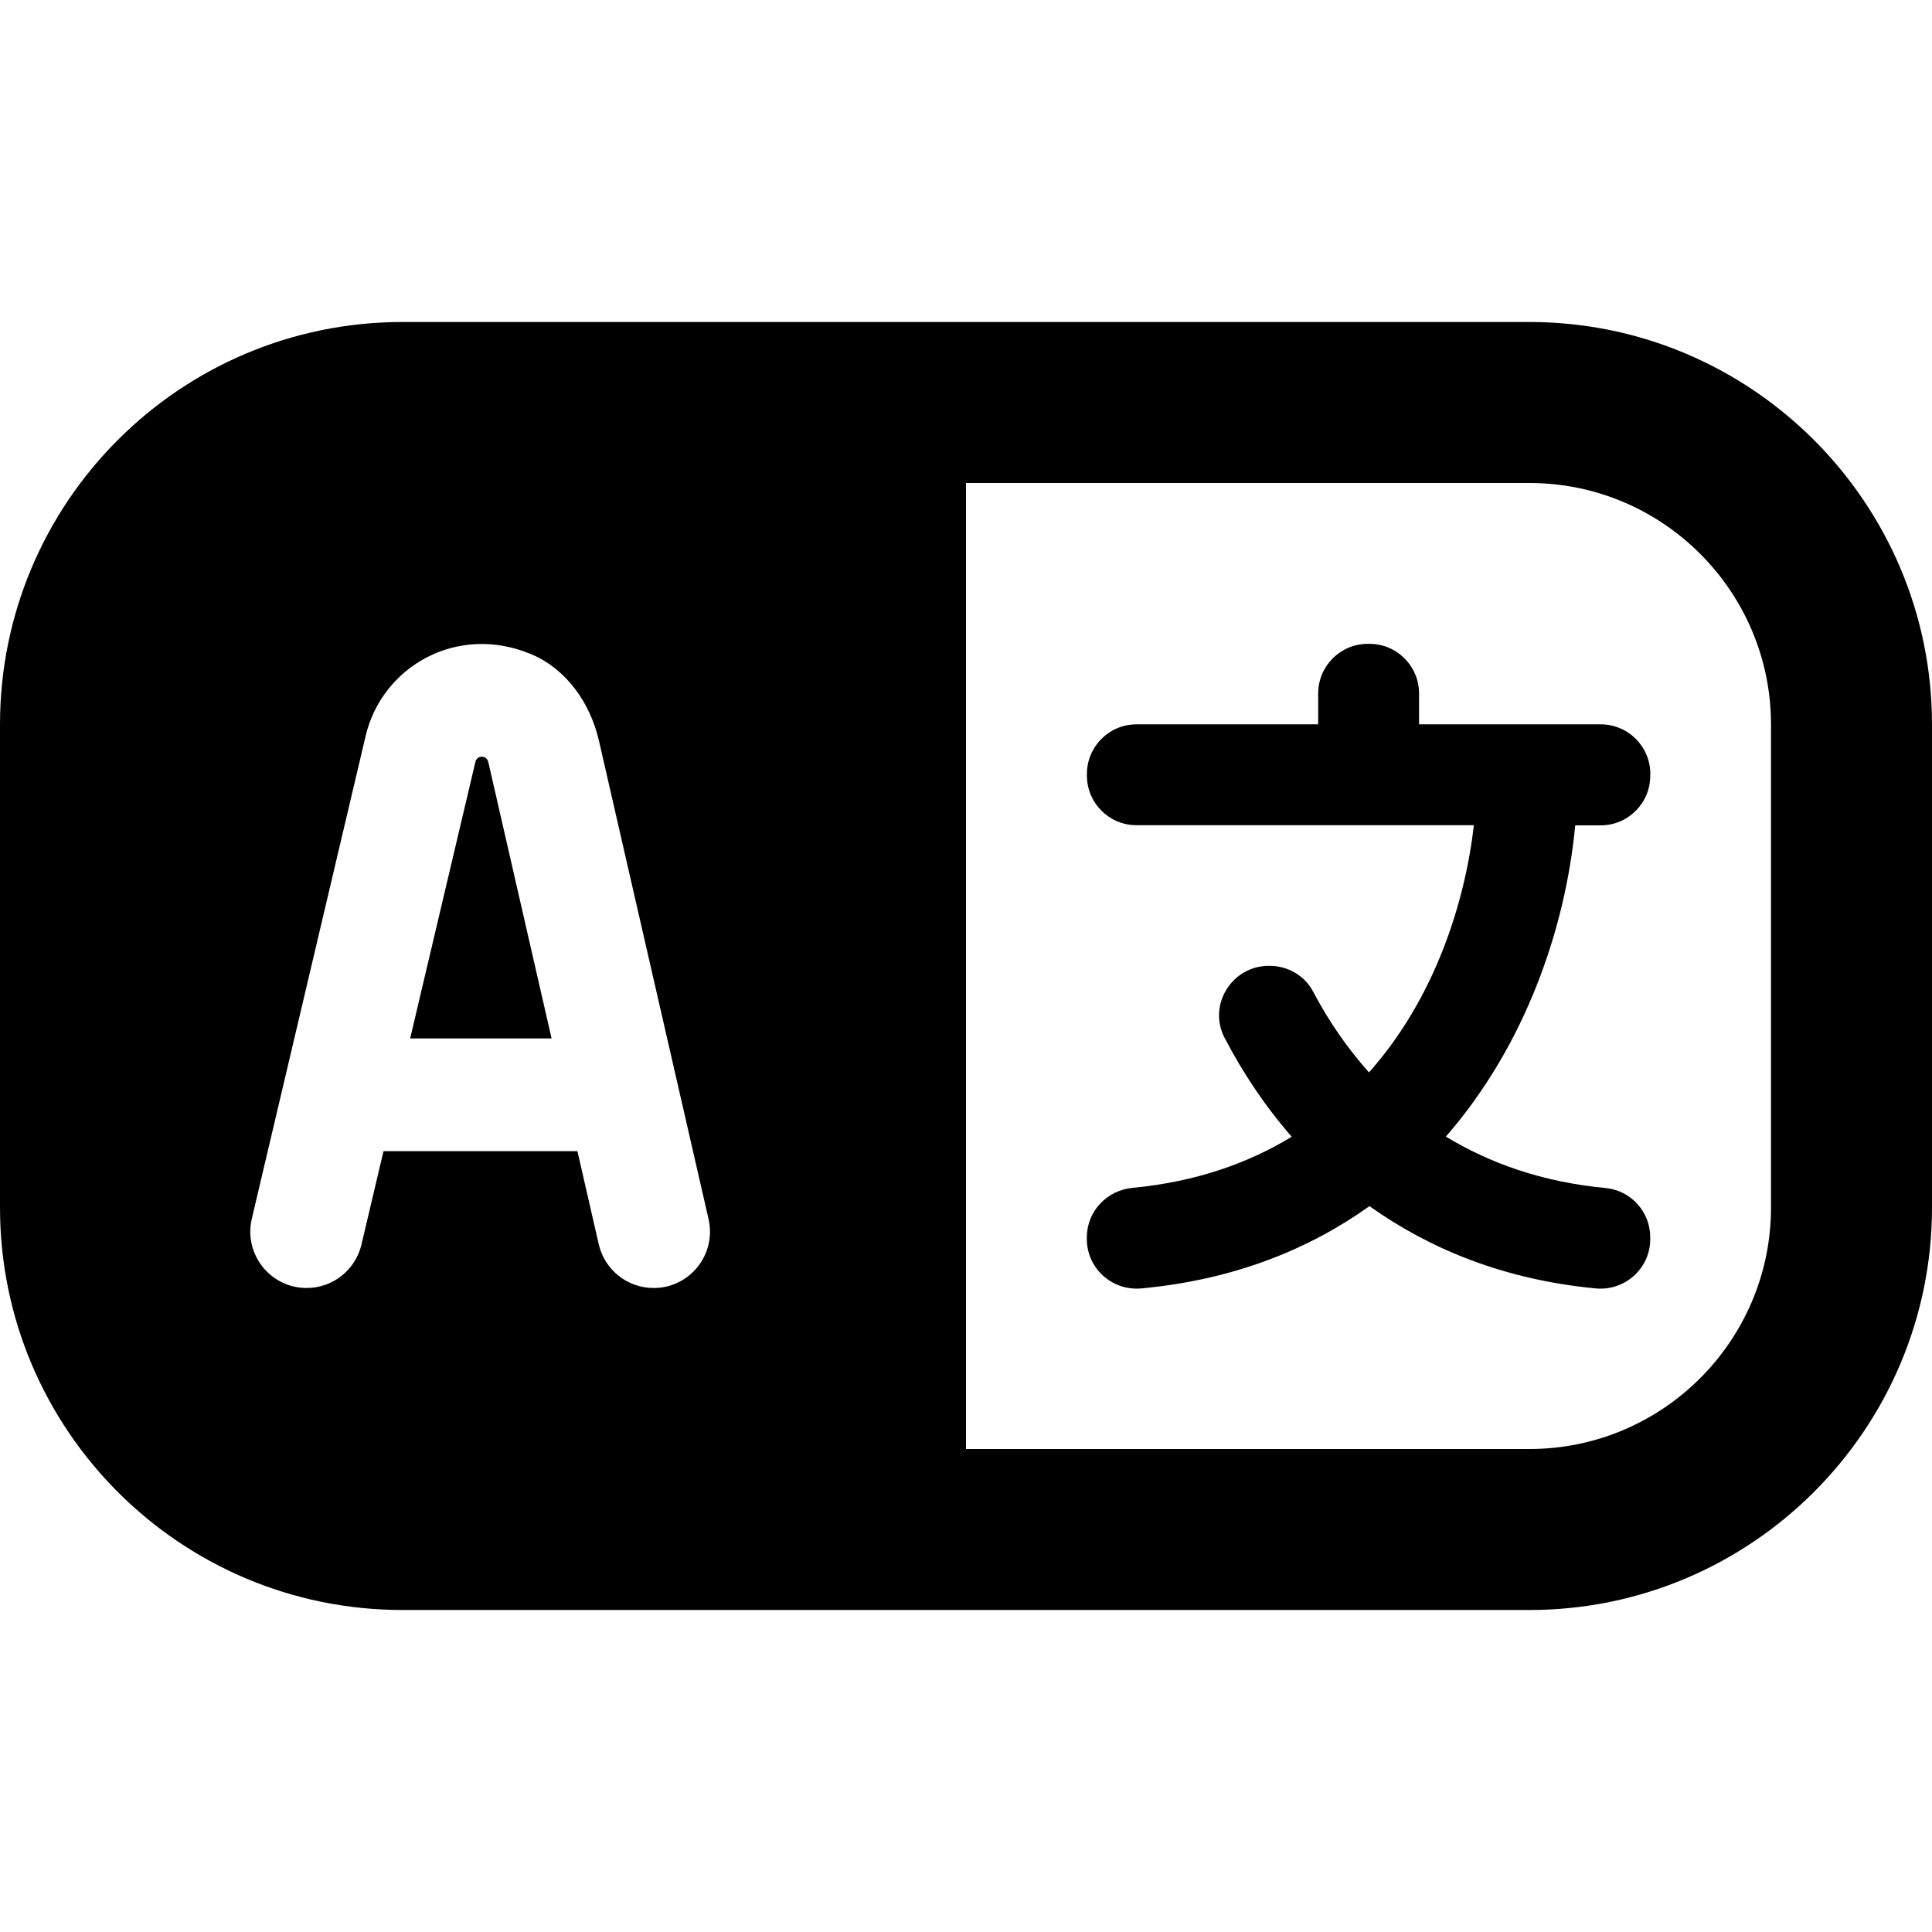
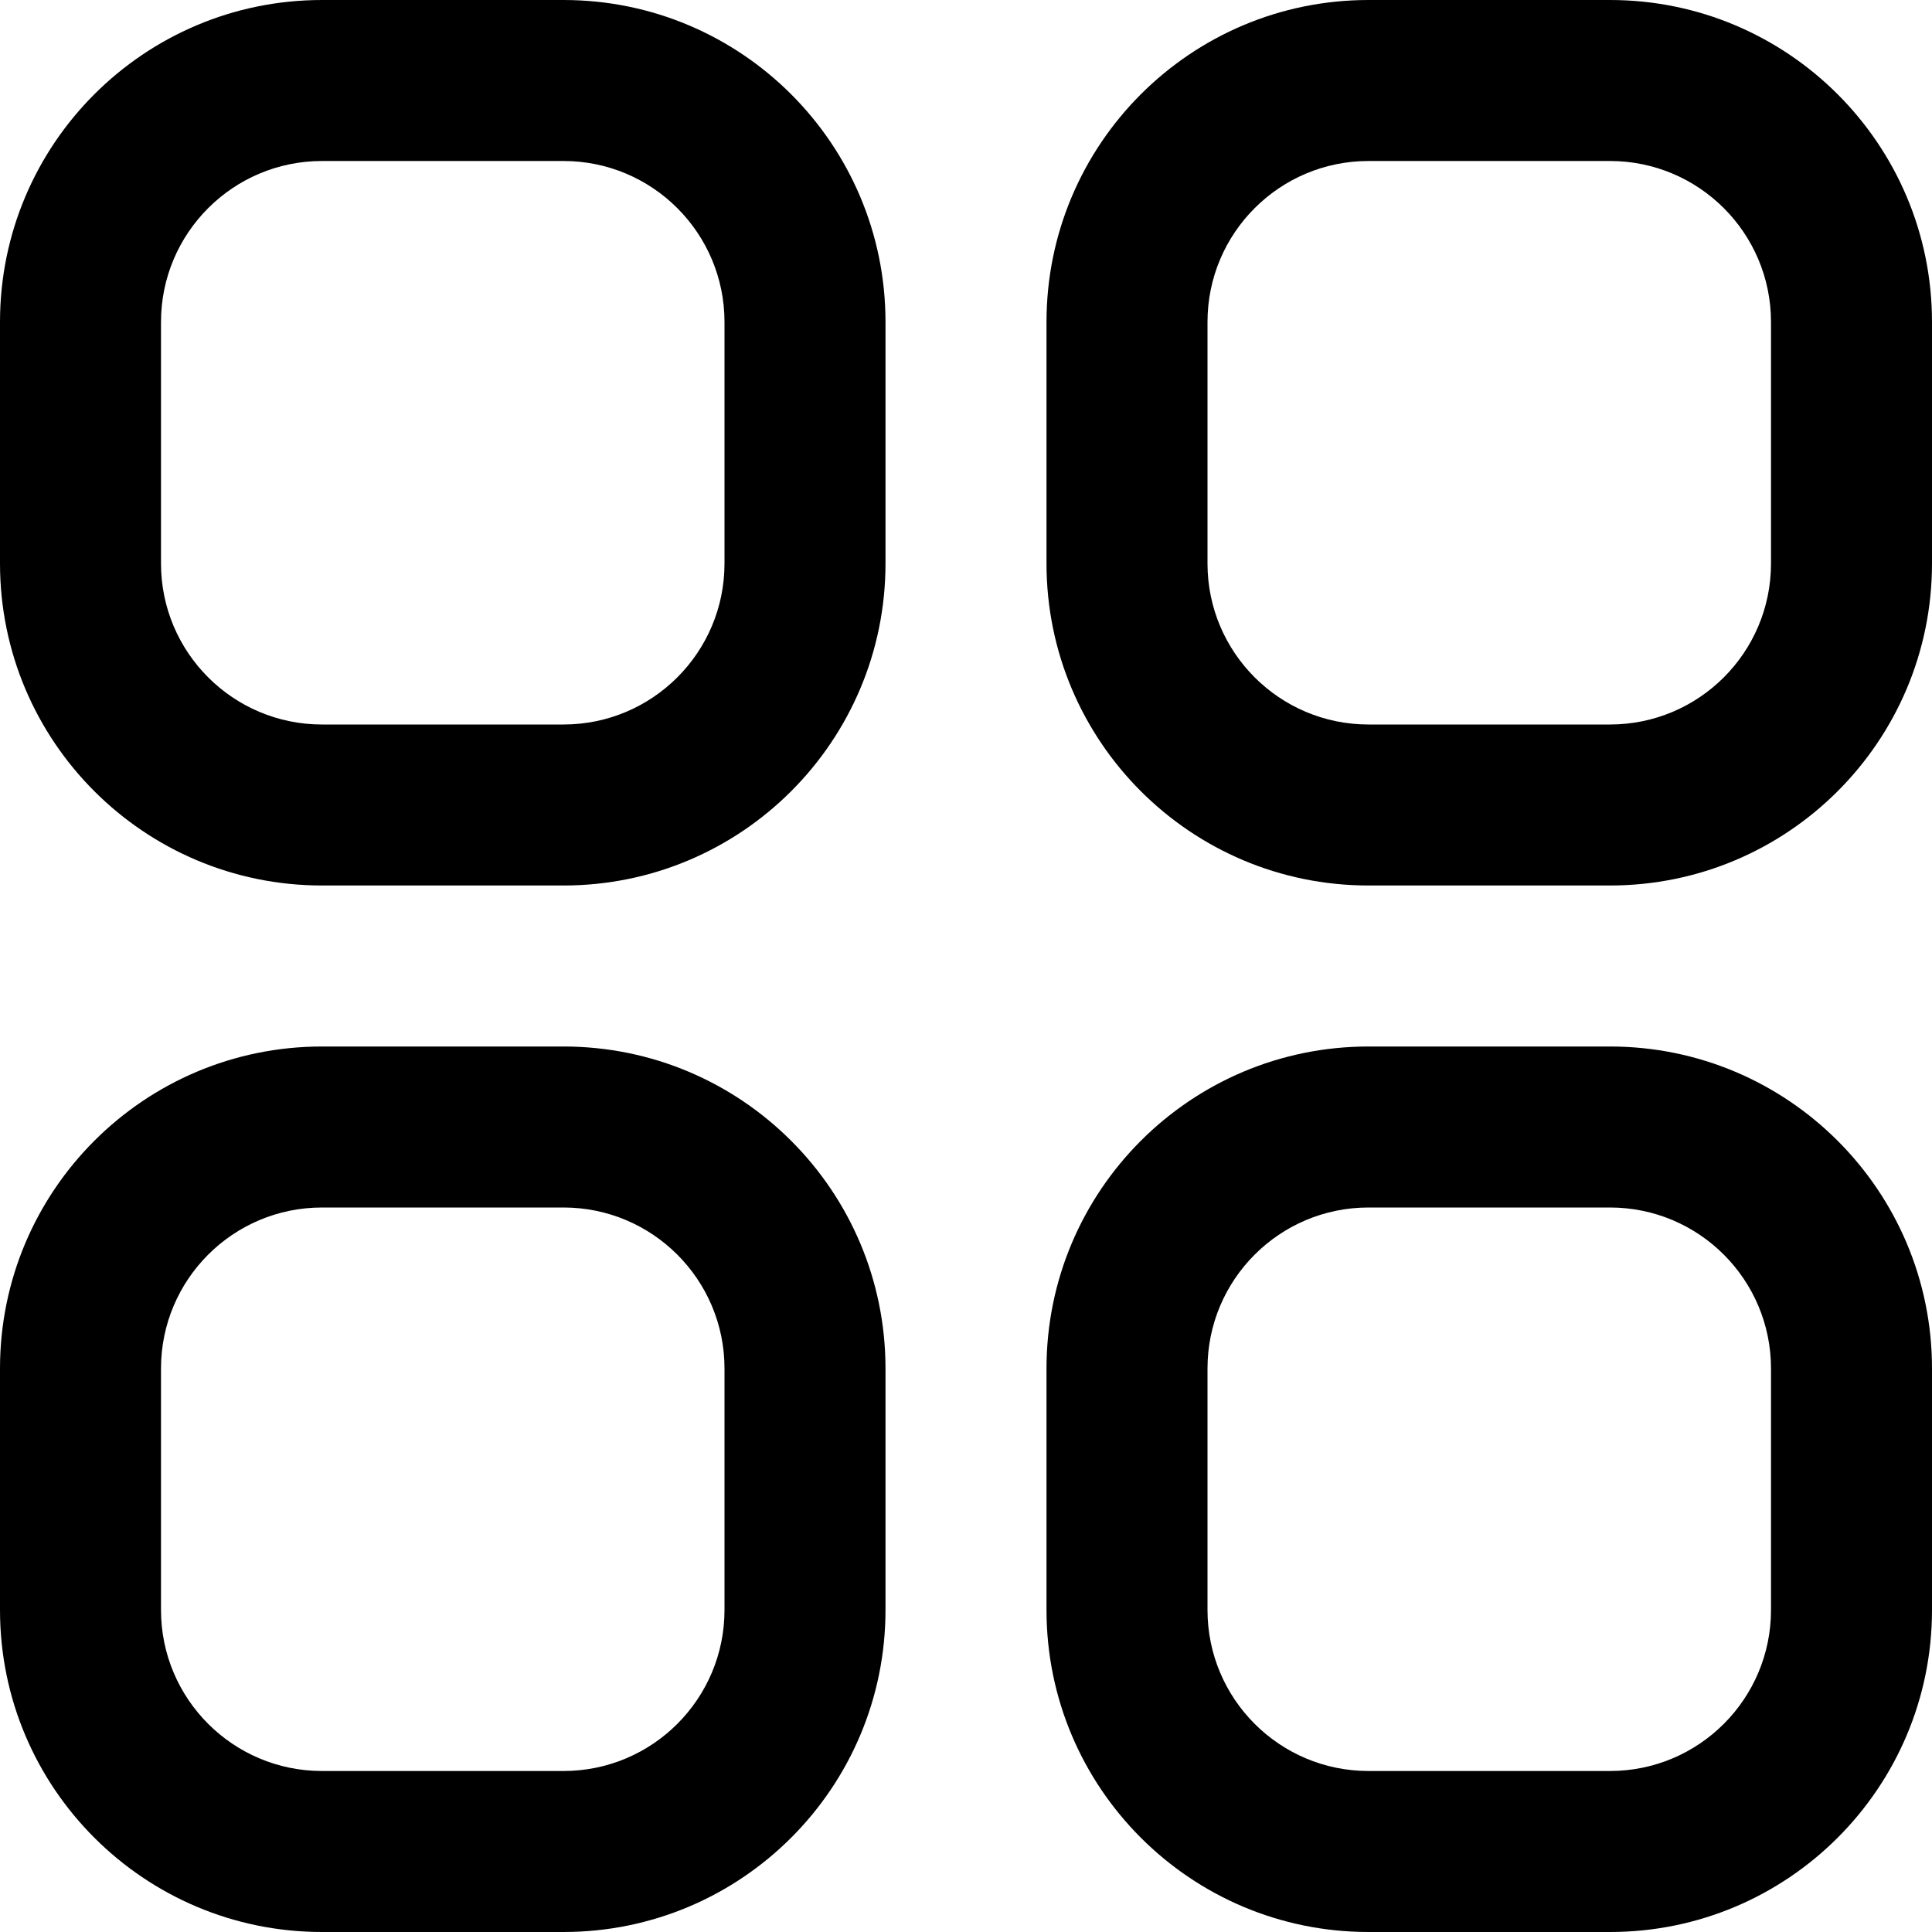
- <svg xmlns="http://www.w3.org/2000/svg" id="Layer_1" data-name="Layer 1" viewBox="0 0 24 24" width="512" height="512">
-   <path d="m19,4H5c-2.761,0-5,2.238-5,5v6c0,2.761,2.239,5,5,5h14c2.757,0,5-2.243,5-5v-6c0-2.757-2.243-5-5-5Zm-10.878,12h-.002c-.326,0-.609-.225-.682-.543l-.265-1.157h-2.409l-.274,1.161c-.075.316-.356.539-.681.539-.451,0-.784-.421-.681-.86l1.413-5.993c.201-.866,1.137-1.406,2.056-1.021.439.184.734.606.842,1.07l1.363,5.948c.1.438-.232.856-.682.856Zm13.878-1c0,1.654-1.346,3-3,3h-7V6h7c1.654,0,3,1.346,3,3v6Zm-1.5-5.384v.021c0,.34-.276.616-.616.616h-.316c-.121,1.275-.617,2.731-1.607,3.866.542.329,1.192.564,1.984.639.315.03.555.296.555.613v.021c0,.366-.316.648-.68.613-1.137-.109-2.059-.489-2.808-1.022-.753.538-1.686.915-2.832,1.022-.364.034-.679-.248-.679-.614v-.021c0-.321.248-.584.568-.614.788-.075,1.438-.307,1.977-.635-.331-.379-.607-.794-.833-1.227-.213-.408.089-.896.549-.896h.01c.226,0,.437.122.541.322.185.352.416.691.693,1.002.818-.92,1.192-2.108,1.303-3.071h-4.191c-.34,0-.616-.276-.616-.616v-.021c0-.34.276-.616.616-.616h2.257v-.384c0-.34.276-.616.616-.616h.021c.34,0,.616.276.616.616v.384h2.257c.34,0,.616.276.616.616Zm-14.435-.153l.787,3.437h-1.757l.811-3.437c.009-.037.041-.063.079-.063s.071.026.079.063Z" />
+ <svg xmlns="http://www.w3.org/2000/svg" id="Outline" viewBox="0 0 24 24" width="512" height="512">
+   <path d="M7,0H4A4,4,0,0,0,0,4V7a4,4,0,0,0,4,4H7a4,4,0,0,0,4-4V4A4,4,0,0,0,7,0ZM9,7A2,2,0,0,1,7,9H4A2,2,0,0,1,2,7V4A2,2,0,0,1,4,2H7A2,2,0,0,1,9,4Z" />
+   <path d="M20,0H17a4,4,0,0,0-4,4V7a4,4,0,0,0,4,4h3a4,4,0,0,0,4-4V4A4,4,0,0,0,20,0Zm2,7a2,2,0,0,1-2,2H17a2,2,0,0,1-2-2V4a2,2,0,0,1,2-2h3a2,2,0,0,1,2,2Z" />
+   <path d="M7,13H4a4,4,0,0,0-4,4v3a4,4,0,0,0,4,4H7a4,4,0,0,0,4-4V17A4,4,0,0,0,7,13Zm2,7a2,2,0,0,1-2,2H4a2,2,0,0,1-2-2V17a2,2,0,0,1,2-2H7a2,2,0,0,1,2,2Z" />
+   <path d="M20,13H17a4,4,0,0,0-4,4v3a4,4,0,0,0,4,4h3a4,4,0,0,0,4-4V17A4,4,0,0,0,20,13Zm2,7a2,2,0,0,1-2,2H17a2,2,0,0,1-2-2V17a2,2,0,0,1,2-2h3a2,2,0,0,1,2,2Z" />
</svg>
